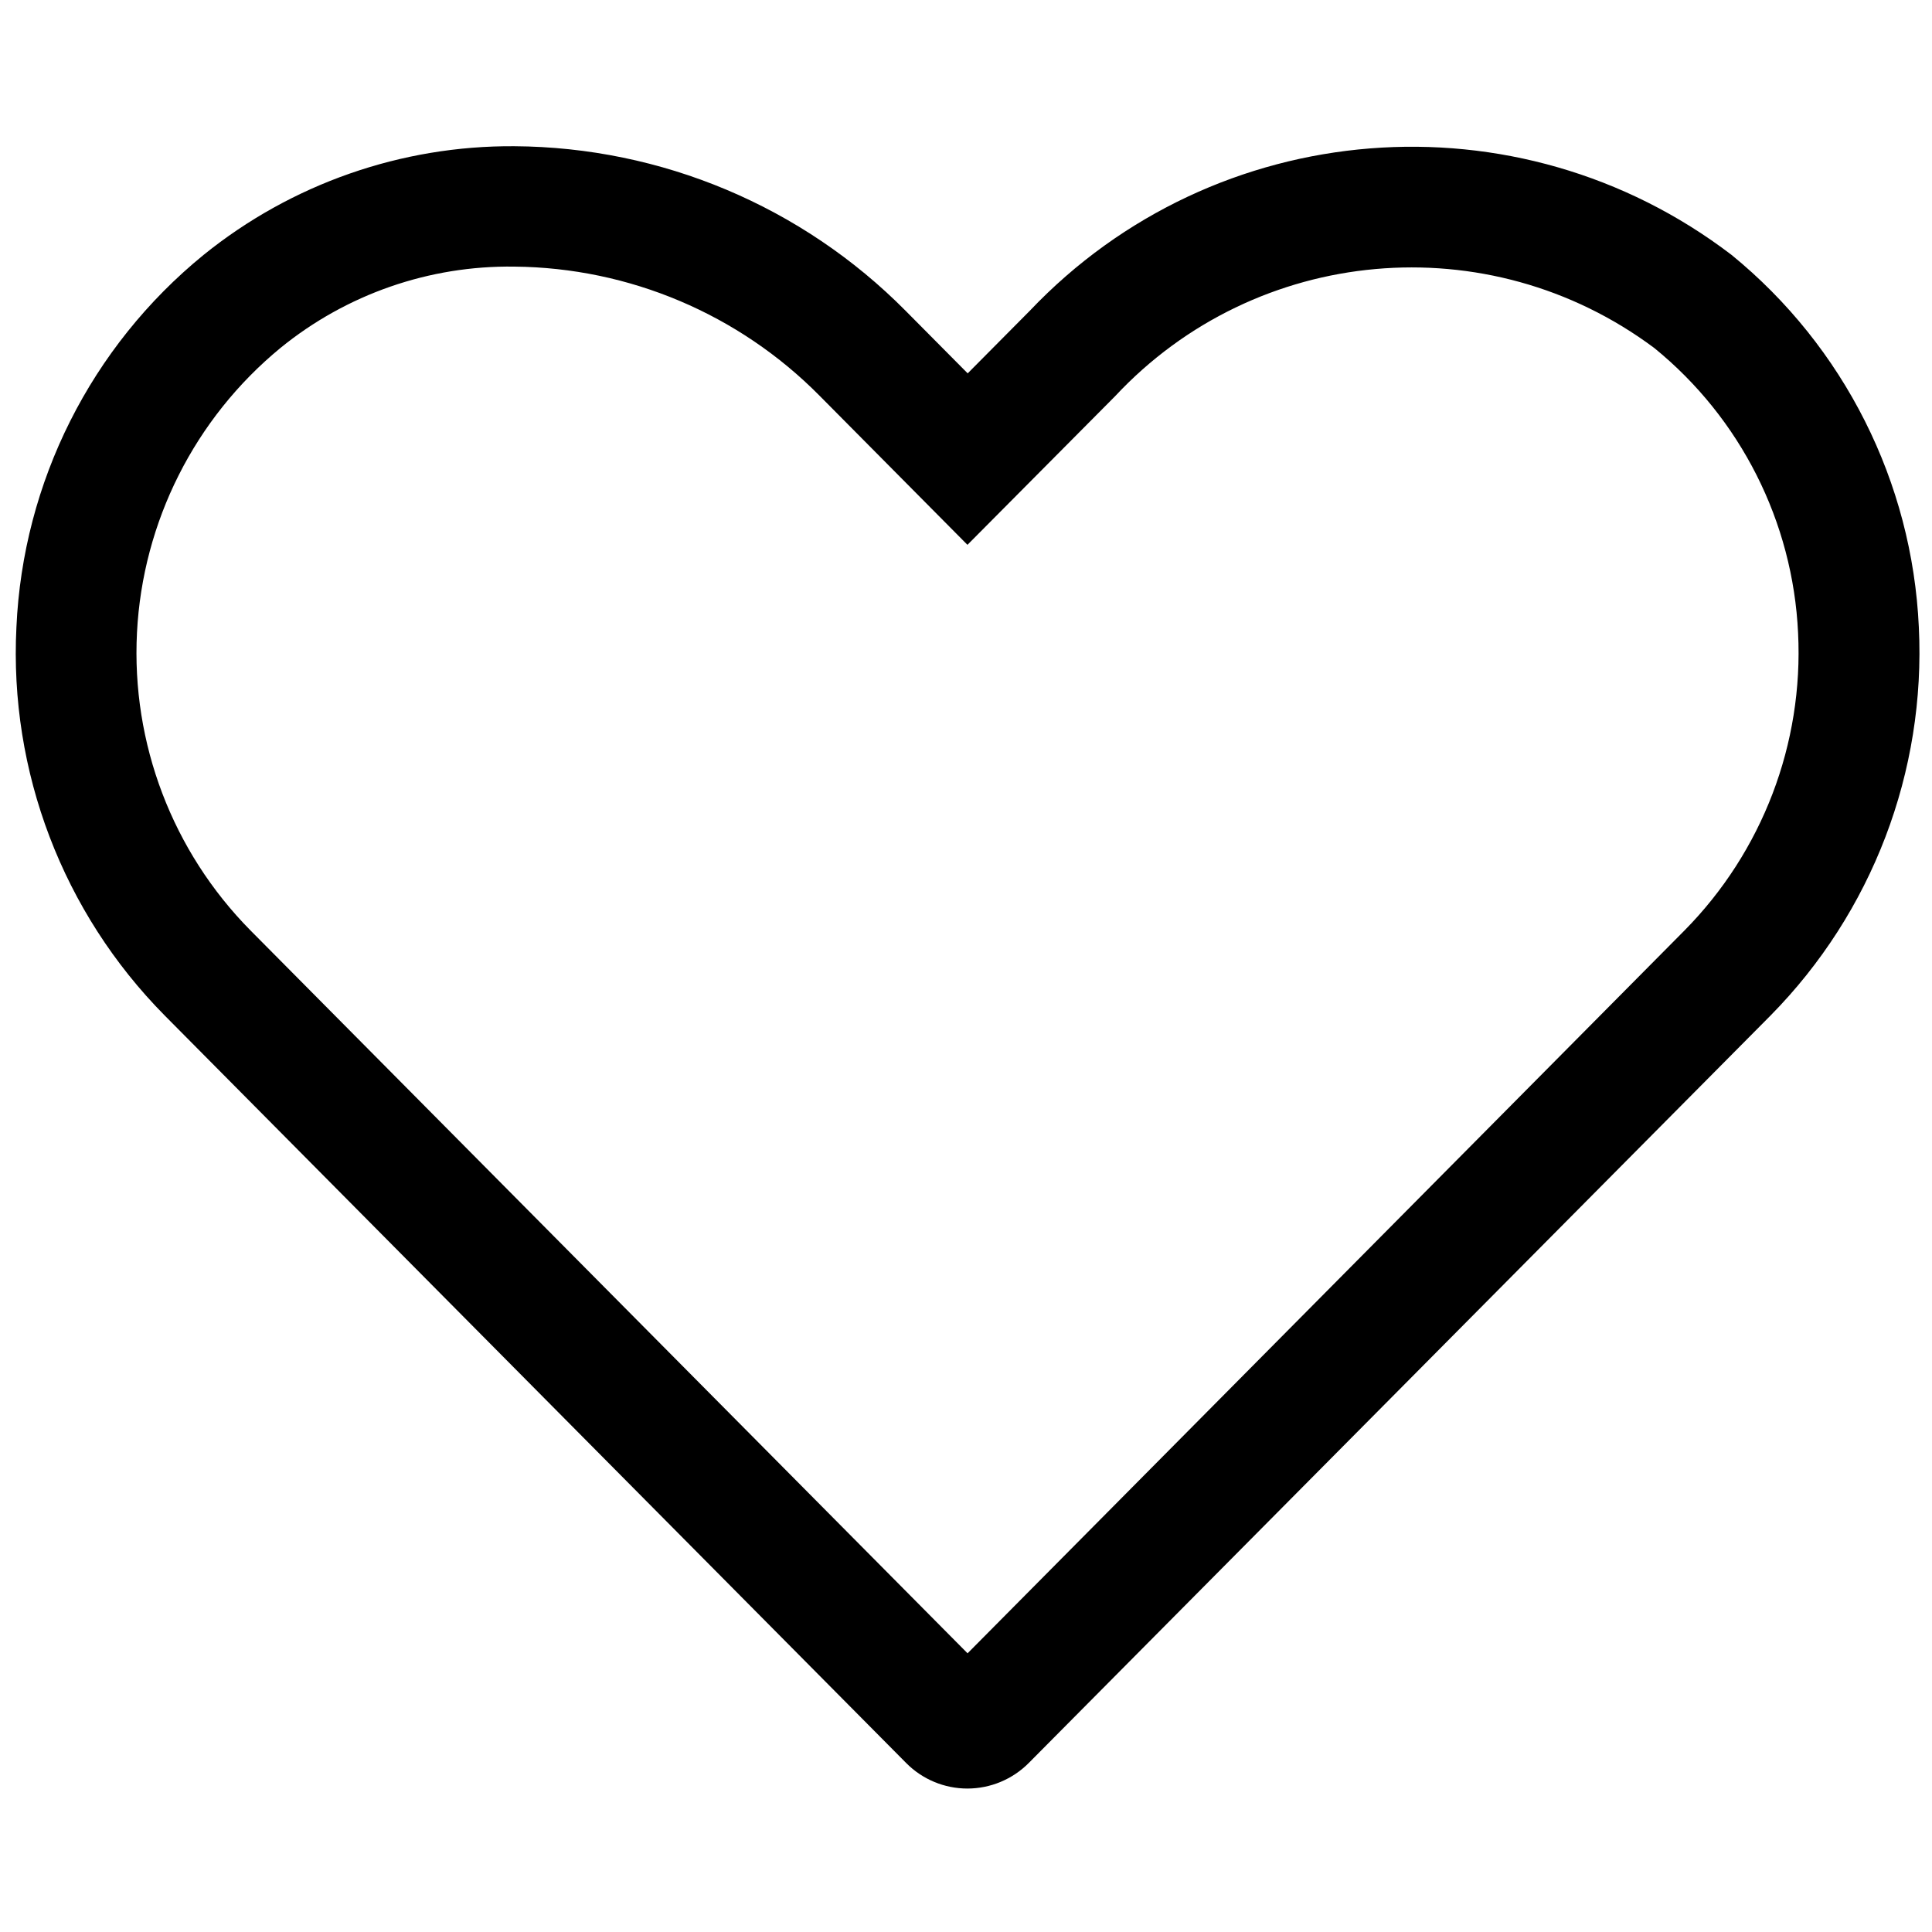
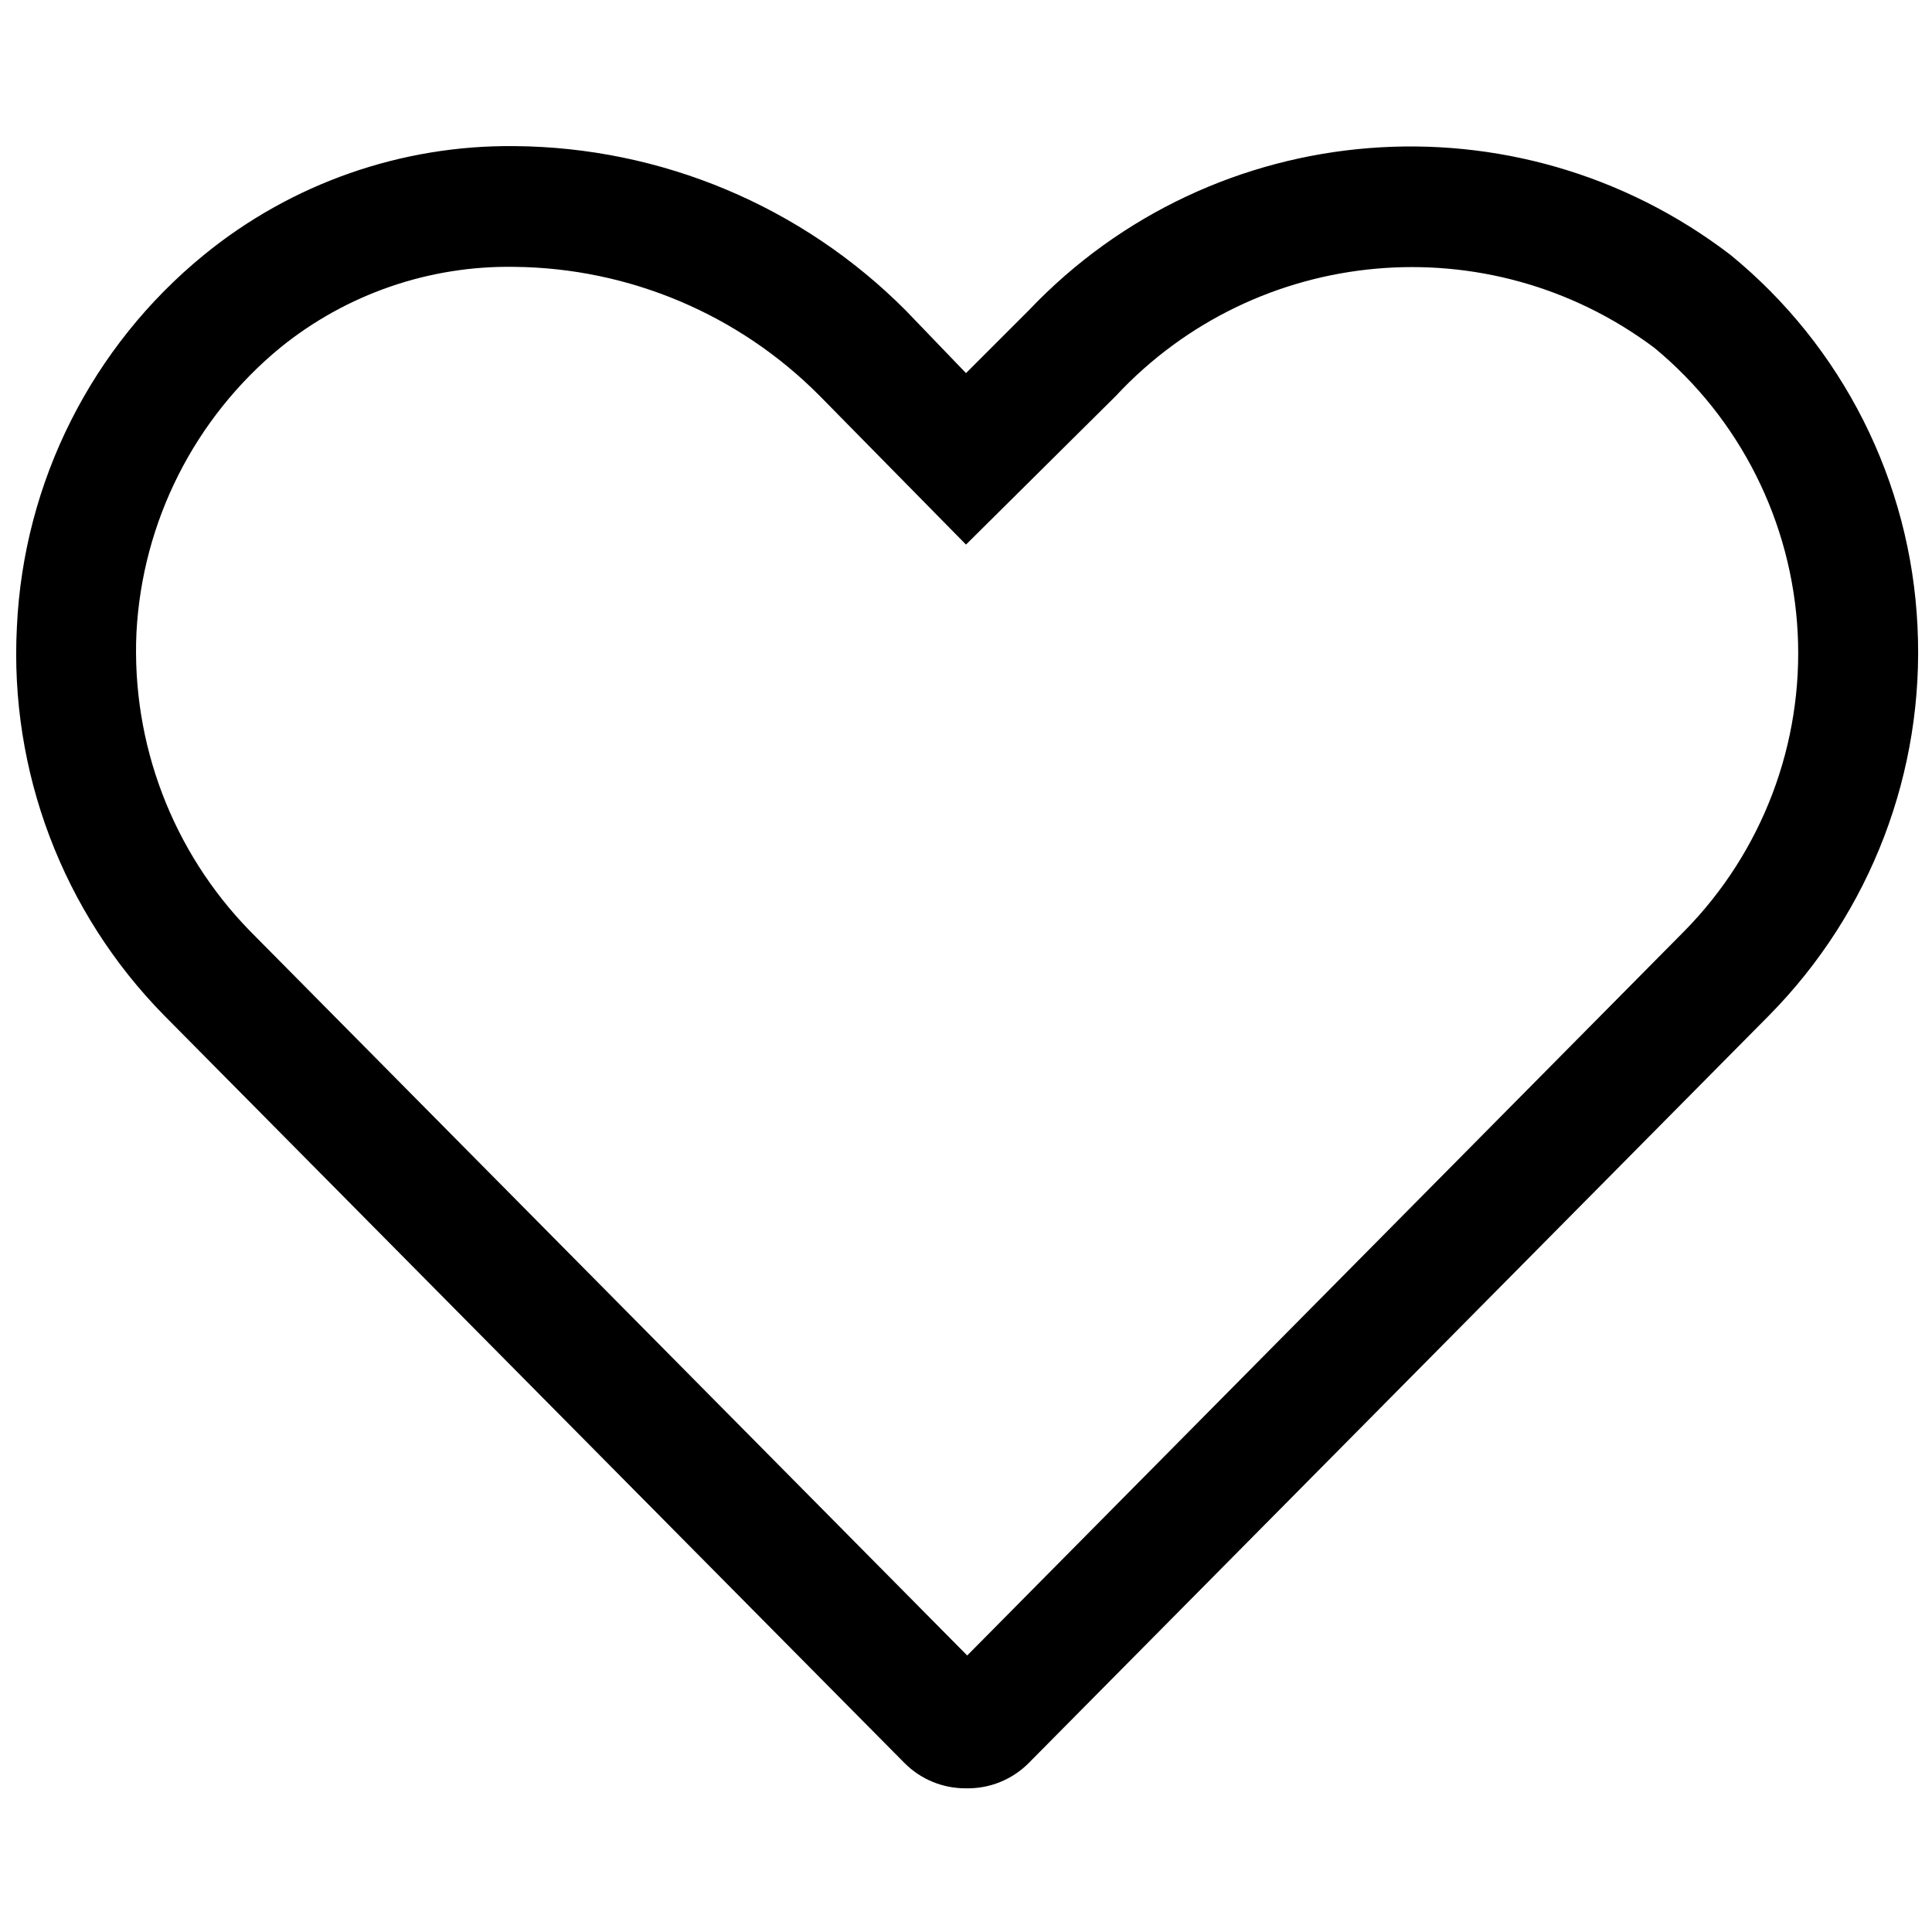
<svg xmlns="http://www.w3.org/2000/svg" viewBox="0 0 16 16">
  <g id="Layer_1" data-name="Layer 1">
-     <path d="M8.012,14.812a.713.713,0,0,1-.507-.211L1.363,8.409A4.266,4.266,0,0,1,.136,5.194a4.22,4.22,0,0,1,1.55-3.083,4.051,4.051,0,0,1,2.574-.9A4.6,4.6,0,0,1,7.5,2.574l.514.518.514-.518a4.363,4.363,0,0,1,5.812-.463,4.227,4.227,0,0,1,1.551,3.083,4.281,4.281,0,0,1-1.227,3.215h0L8.52,14.6A.717.717,0,0,1,8.012,14.812ZM4.26,2.208a3,3,0,0,0-1.938.674,3.27,3.27,0,0,0-.248,4.823l5.939,5.987,5.938-5.987a3.274,3.274,0,0,0,.94-2.462A3.237,3.237,0,0,0,13.7,2.882a3.36,3.36,0,0,0-4.466.4L8.012,4.512,6.788,3.278A3.6,3.6,0,0,0,4.26,2.208Z" />
+     <path d="M8,14.81a.71.71,0,0,1-.51-.21L1.36,8.41A4.27,4.27,0,0,1,.14,5.19,4.23,4.23,0,0,1,1.69,2.11a4,4,0,0,1,2.57-.9A4.62,4.62,0,0,1,7.5,2.57L8,3.09l.52-.52a4.36,4.36,0,0,1,5.81-.46,4.23,4.23,0,0,1,1.55,3.08,4.28,4.28,0,0,1-1.23,3.22h0L8.52,14.6A.71.71,0,0,1,8,14.81ZM4.26,2.21a3,3,0,0,0-1.94.67A3.28,3.28,0,0,0,1.13,5.24a3.32,3.32,0,0,0,.94,2.47l5.94,6,5.94-6a3.28,3.28,0,0,0-.25-4.83,3.35,3.35,0,0,0-4.46.4L8,4.51,6.79,3.28A3.61,3.61,0,0,0,4.26,2.21Z" />
  </g>
</svg>
